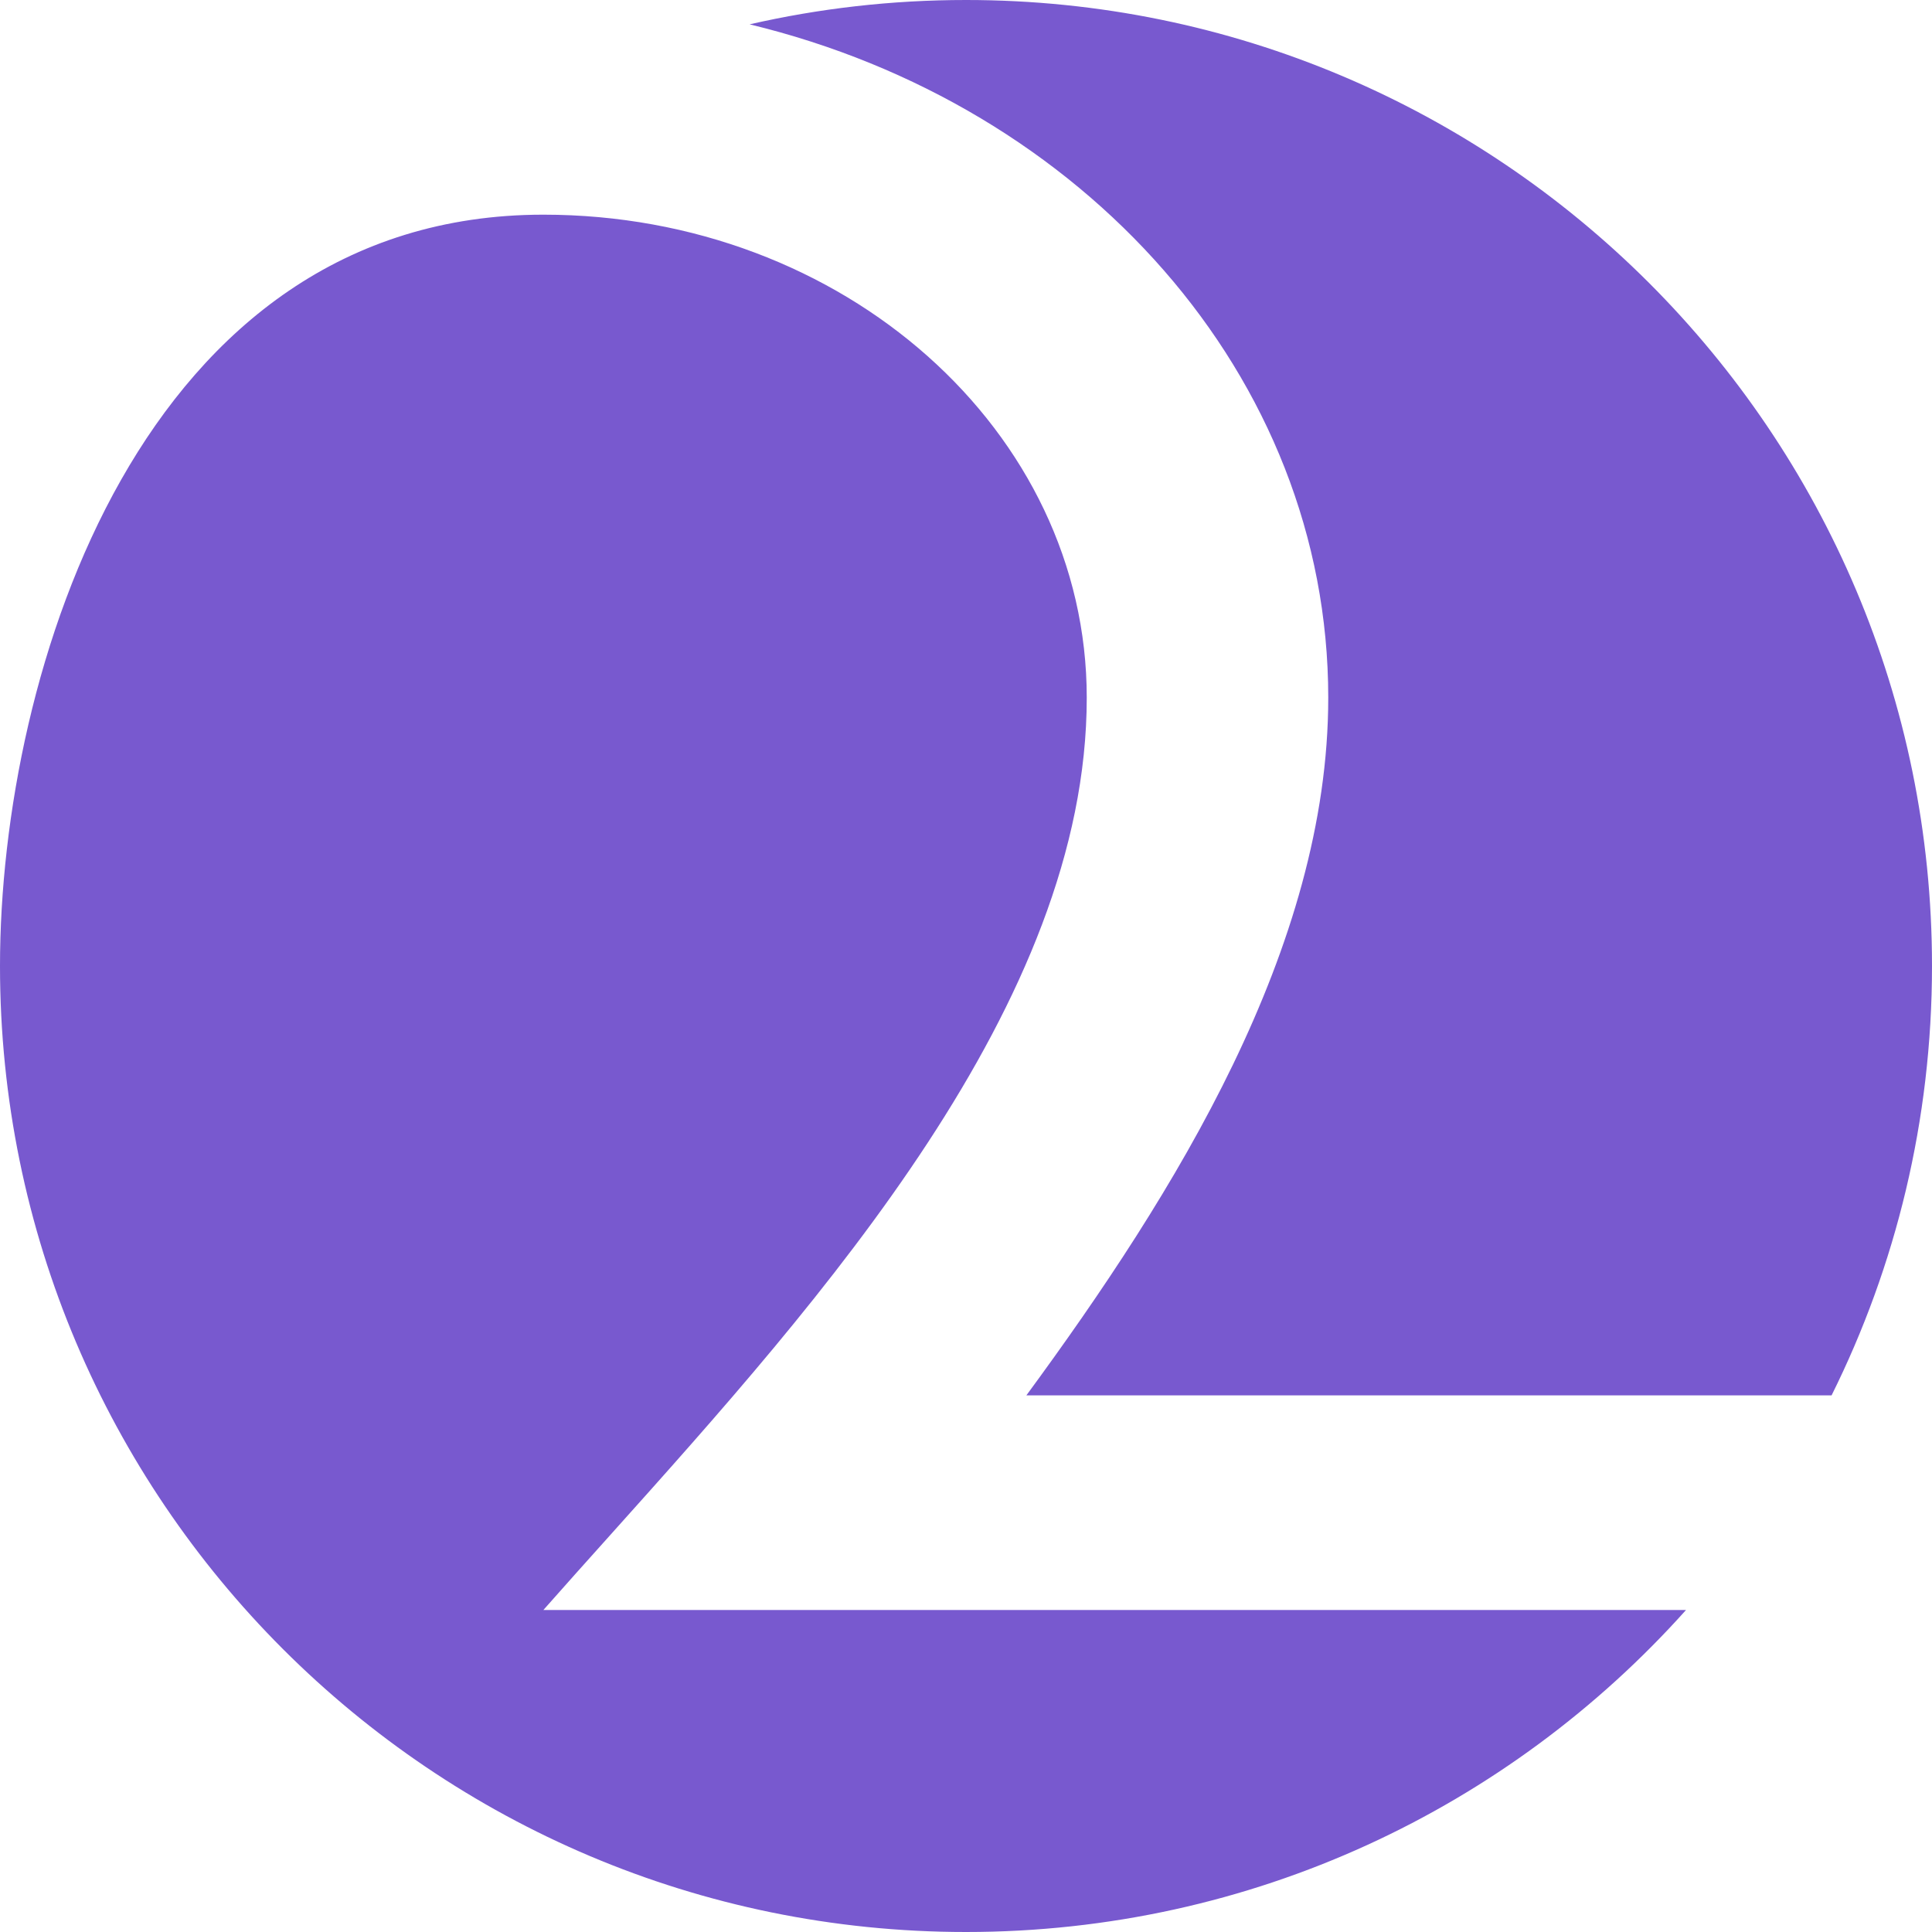
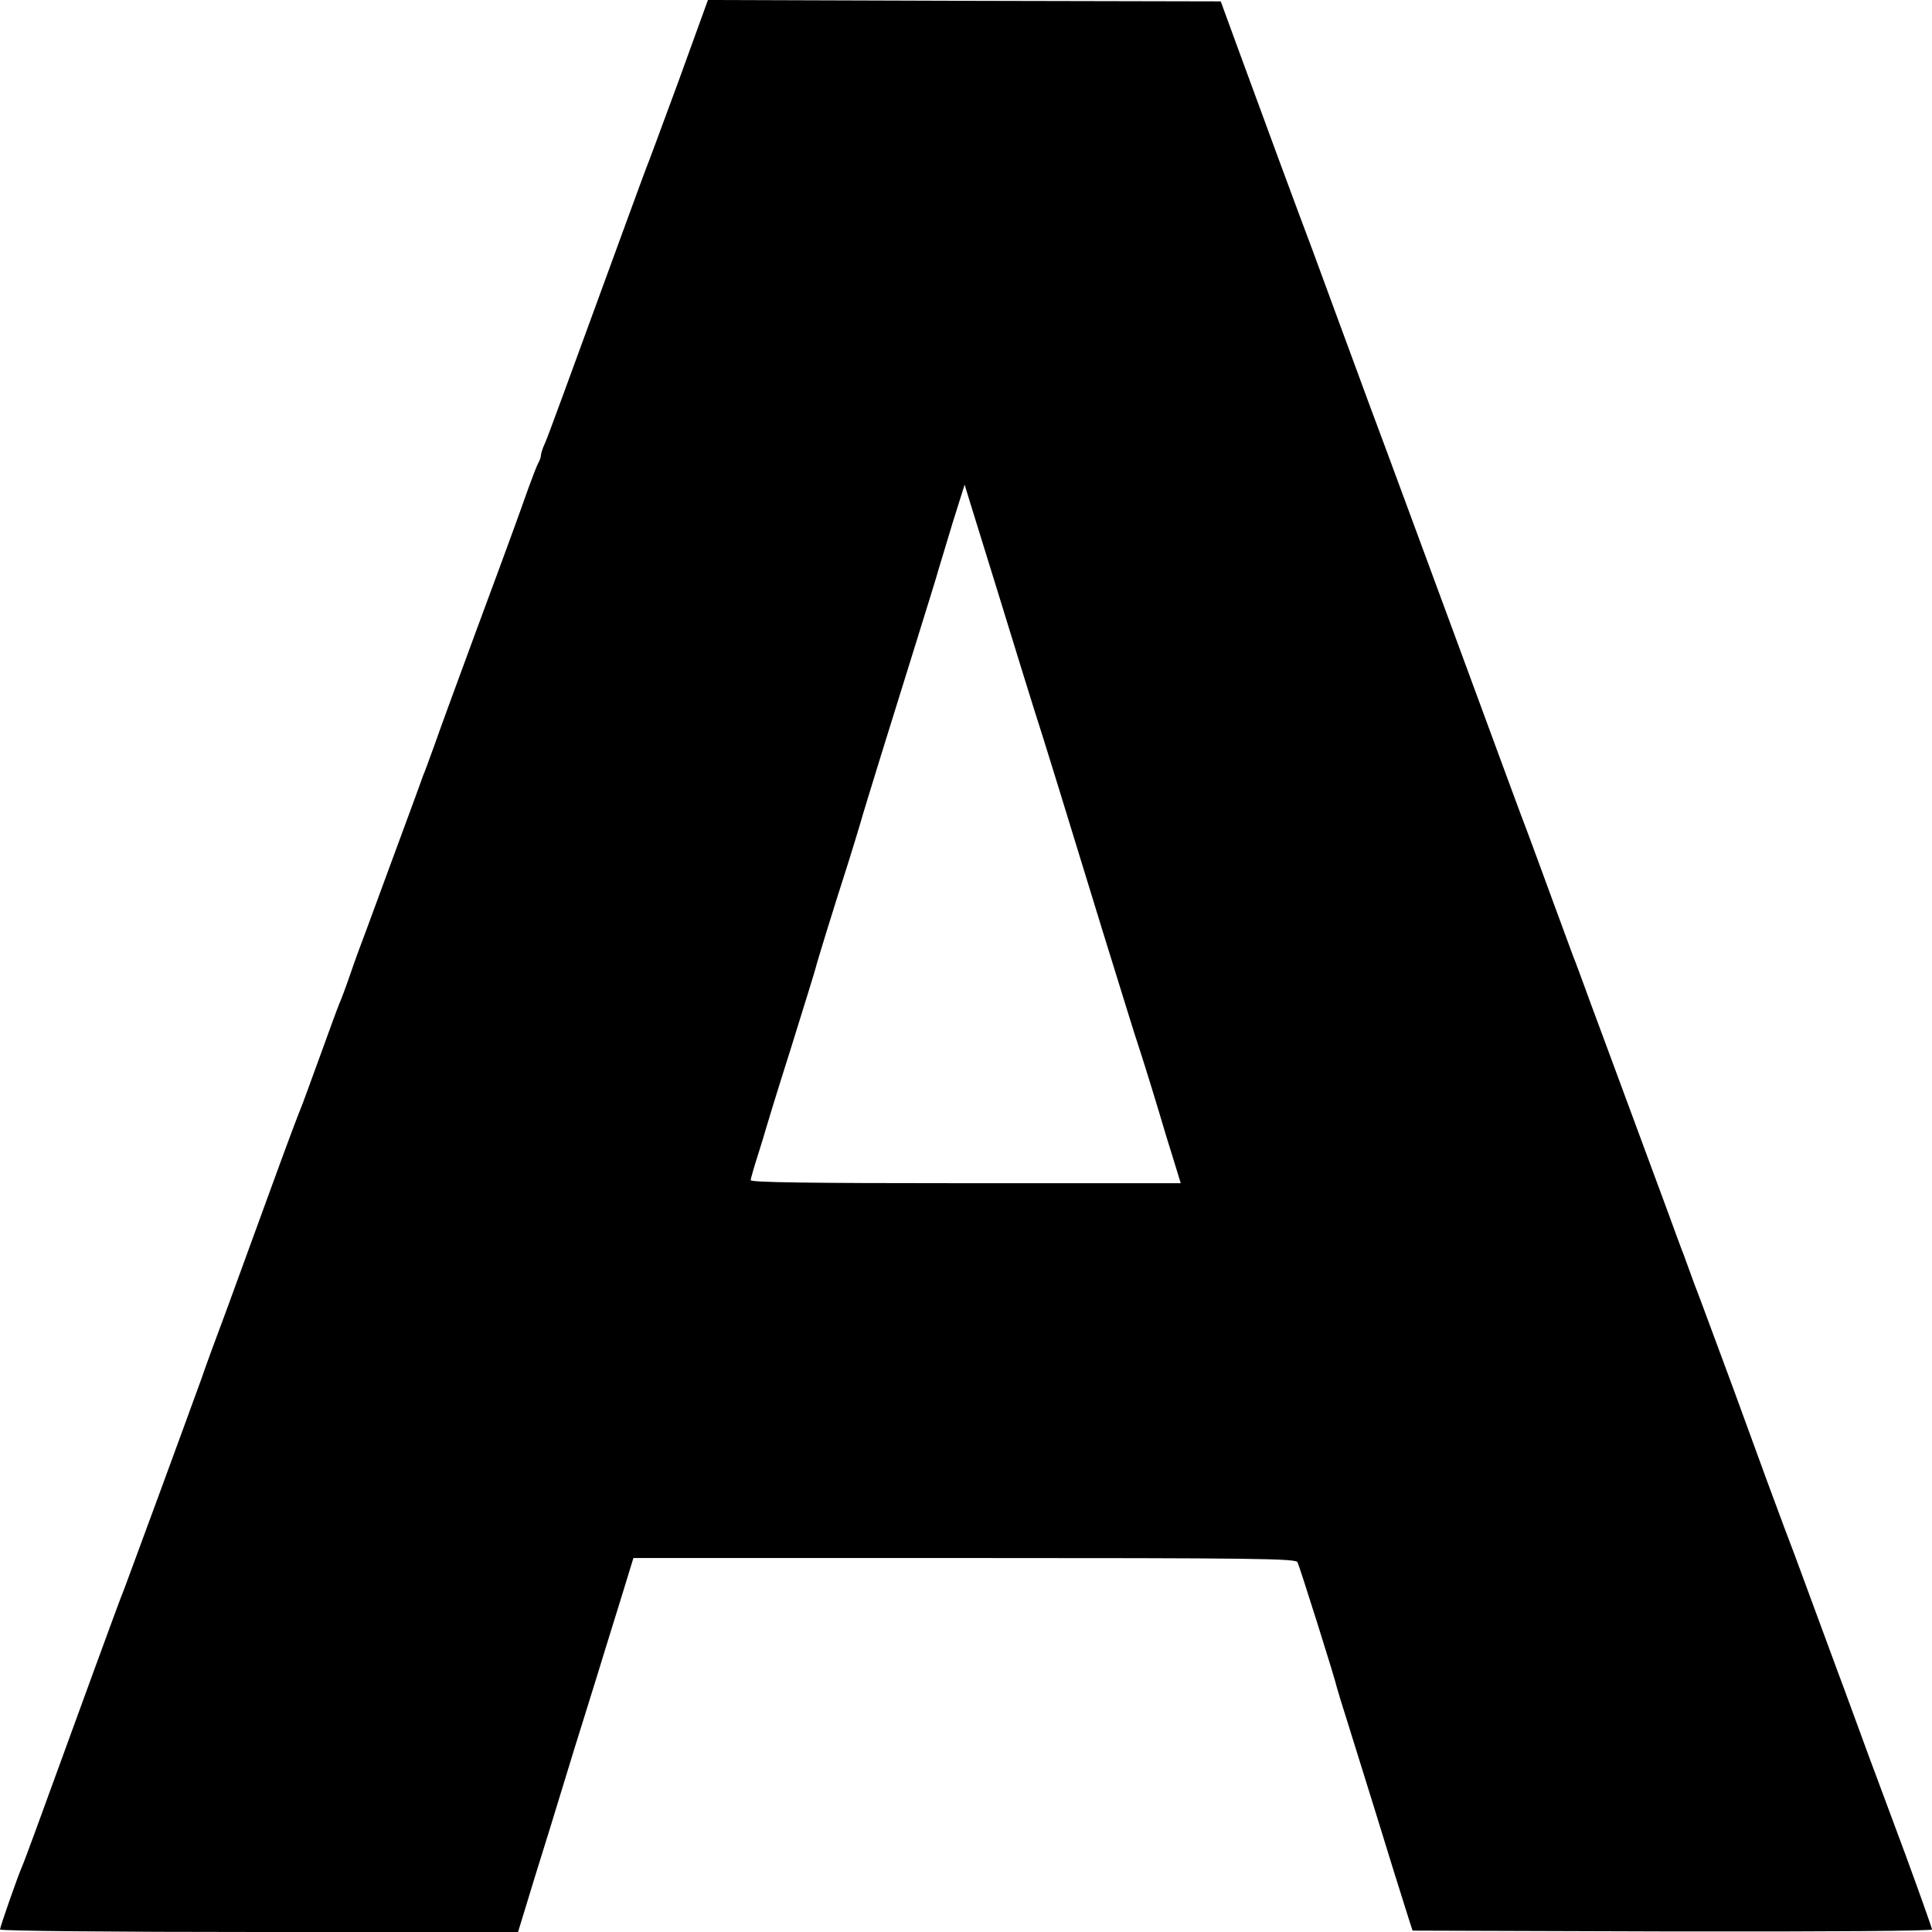
- <svg xmlns="http://www.w3.org/2000/svg" width="70" height="70" viewBox="0 0 70 70" fill="none">
-   <path fill-rule="evenodd" clip-rule="evenodd" d="M70 35C70 40.588 68.691 45.87 66.362 50.556H37.188C42.575 43.221 48.125 34.34 48.125 25.278C48.125 13.616 39.24 3.798 27.16 0.882C29.68 0.305 32.304 0 35 0C54.33 0 70 15.67 70 35ZM39.375 25.278C39.375 15.613 30.561 7.778 19.688 7.778C5.139 7.778 0 24.319 0 35C0 54.33 15.67 70 35 70C45.366 70 54.679 65.494 61.088 58.333H19.688C20.457 57.461 21.263 56.562 22.091 55.639C29.784 47.058 39.375 36.361 39.375 25.278Z" fill="#7859CF" />
+ <svg xmlns="http://www.w3.org/2000/svg" version="1.0" width="700pt" height="700pt" viewBox="0 0 700 700" preserveAspectRatio="xMidYMid meet">
+   <g transform="translate(0,700) scale(0.1,-0.1)" fill="#000000" stroke="none">
+     <path d="M2457 6702 c-60 -163 -113 -306 -118 -317 -4 -11 -40 -108 -79 -215 -210 -574 -273 -748 -286 -777 -8 -17 -14 -36 -14 -42 0 -6 -4 -19 -10 -29 -5 -9 -21 -51 -36 -92 -33 -93 -52 -147 -194 -530 -62 -168 -128 -348 -146 -400 -19 -52 -37 -102 -41 -110 -3 -8 -7 -19 -9 -25 -2 -5 -26 -73 -55 -150 -49 -132 -69 -188 -140 -380 -17 -44 -44 -118 -60 -165 -16 -47 -34 -94 -39 -105 -5 -11 -36 -96 -70 -190 -34 -93 -65 -179 -70 -190 -5 -11 -50 -130 -99 -265 -49 -135 -124 -339 -166 -455 -43 -115 -86 -232 -95 -260 -15 -41 -105 -289 -257 -700 -14 -38 -29 -79 -34 -90 -7 -17 -163 -443 -311 -850 -22 -60 -44 -119 -49 -130 -15 -34 -79 -217 -79 -226 0 -5 404 -9 939 -9 l938 0 62 203 c35 111 80 258 101 327 21 69 59 193 85 275 26 83 55 177 65 210 10 33 38 123 62 200 l43 140 1199 0 c1055 0 1200 -2 1207 -15 7 -13 138 -428 143 -455 1 -5 19 -64 40 -130 69 -220 124 -399 166 -535 23 -74 48 -153 55 -175 l13 -40 941 -3 c574 -1 941 2 941 7 0 5 -43 126 -95 268 -53 142 -113 305 -135 363 -21 58 -61 166 -88 240 -28 74 -82 223 -122 330 -39 107 -82 222 -95 255 -12 33 -41 110 -63 170 -22 61 -79 216 -126 345 -120 325 -127 342 -136 365 -4 11 -13 36 -20 55 -7 19 -16 44 -20 55 -5 11 -33 88 -63 170 -31 83 -91 247 -135 365 -44 118 -105 285 -137 370 -31 85 -60 164 -65 175 -4 11 -36 97 -70 190 -34 94 -76 206 -92 250 -41 108 -39 104 -268 725 -111 300 -248 673 -307 830 -58 157 -121 328 -140 380 -19 52 -50 136 -68 185 -47 124 -191 514 -268 725 l-64 175 -929 2 -929 3 -108 -298z m1149 -1817 c78 -253 135 -439 174 -560 31 -100 48 -153 214 -695 64 -206 122 -395 131 -420 17 -51 65 -206 100 -325 14 -44 31 -101 39 -126 l14 -46 -779 0 c-571 0 -779 3 -779 11 0 6 12 47 26 91 14 44 27 87 29 95 2 8 42 139 90 290 47 151 88 283 90 292 4 18 62 207 117 378 16 52 36 115 43 140 20 71 120 392 202 655 41 132 79 254 83 270 5 17 28 93 51 169 l44 140 23 -75 c13 -41 52 -168 88 -284z" />
+   </g>
</svg>
